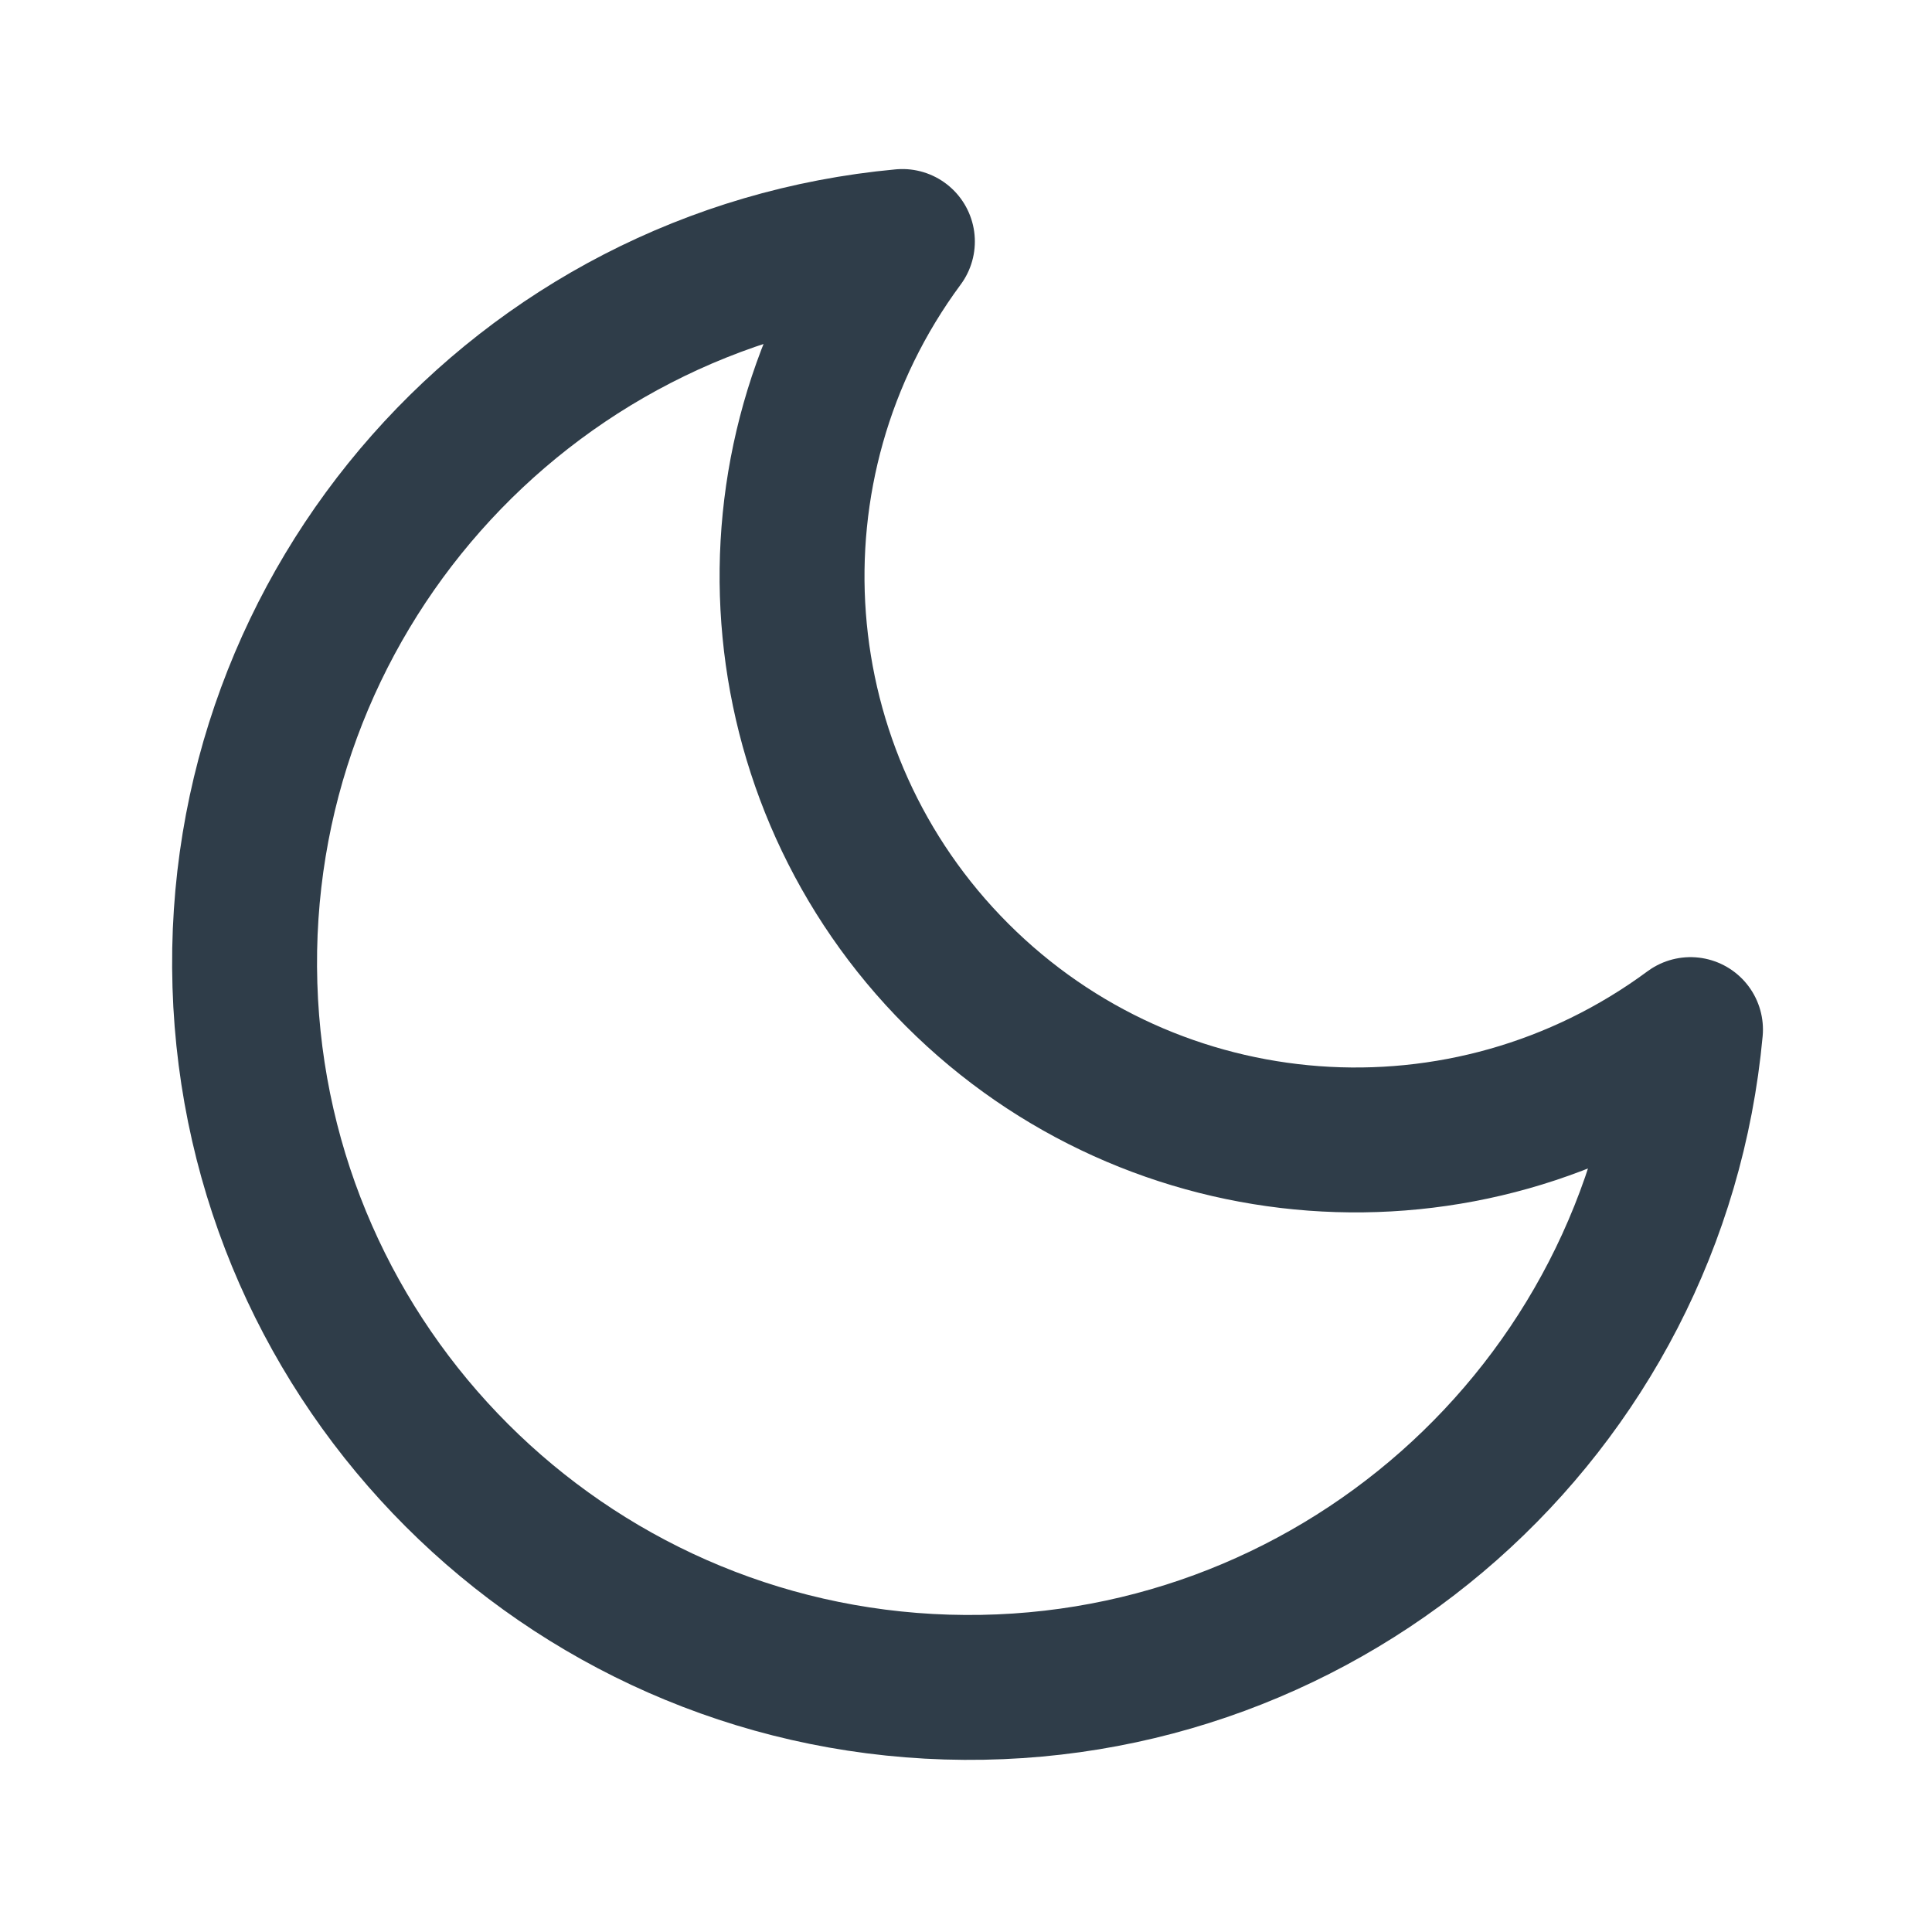
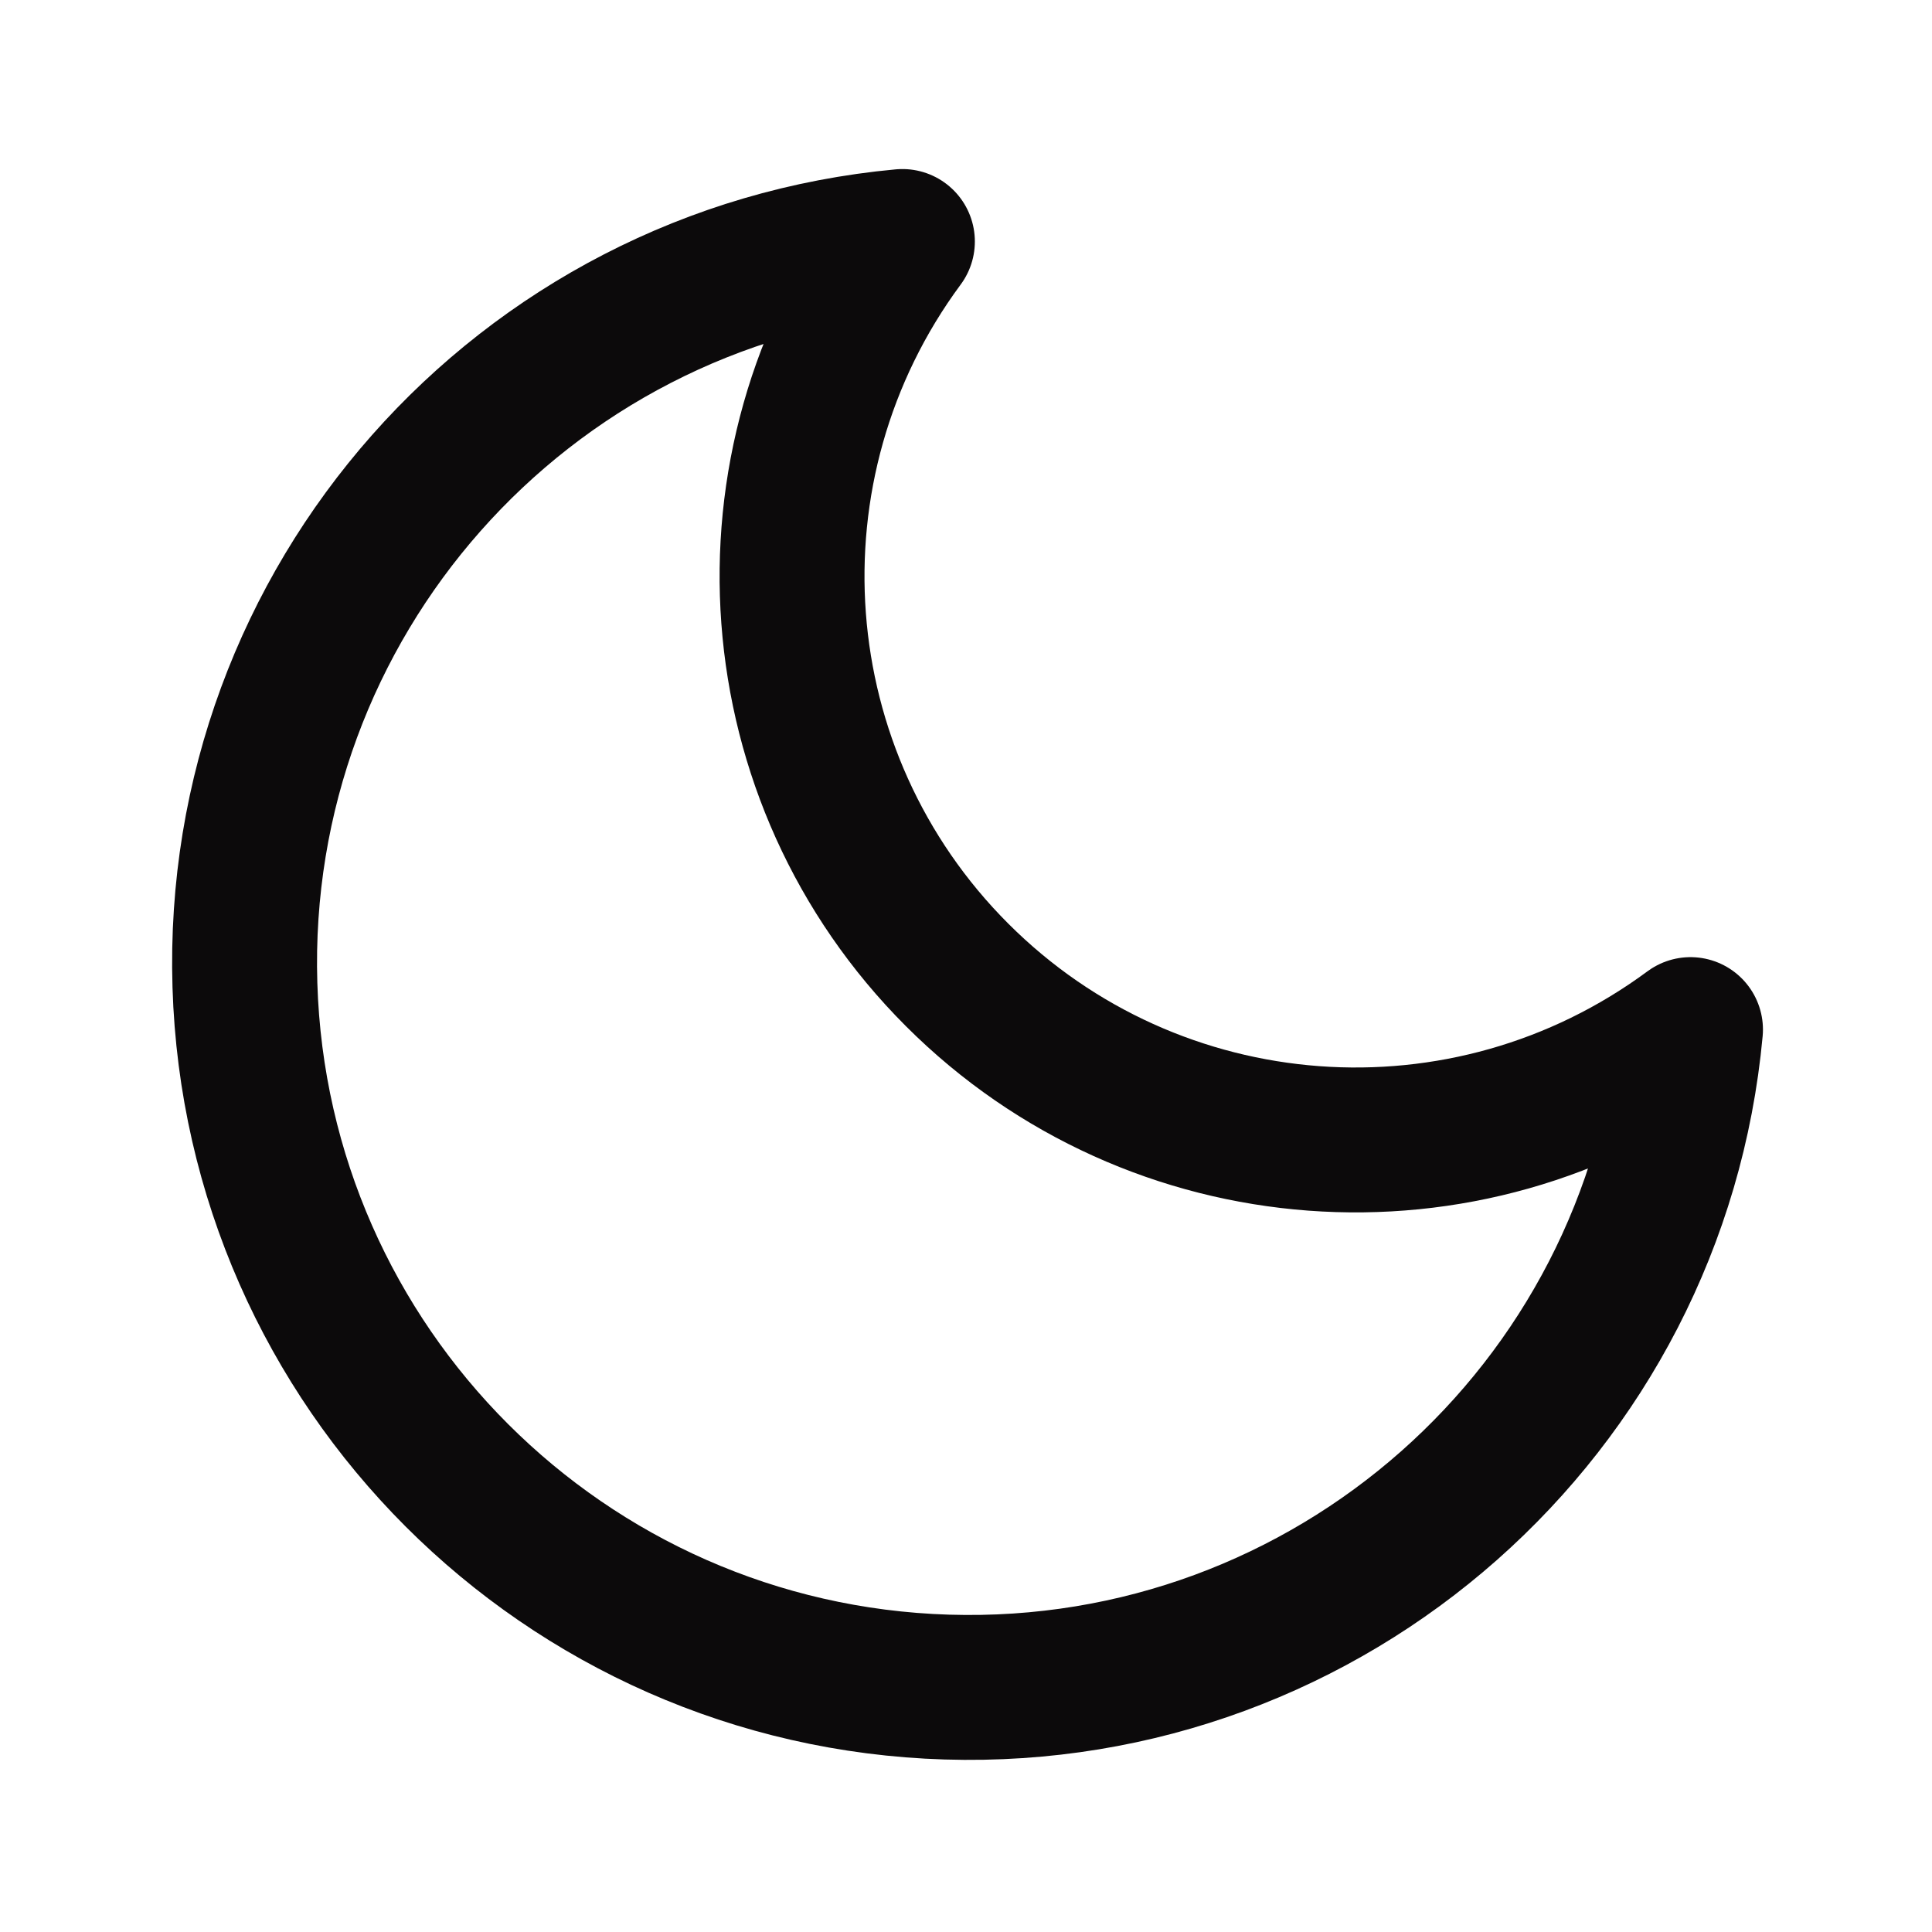
- <svg xmlns="http://www.w3.org/2000/svg" viewBox="0 0 24 24" fill="none" stroke="#2f3d49" stroke-width="1.8" stroke-linecap="round" stroke-linejoin="round">
+ <svg xmlns="http://www.w3.org/2000/svg" viewBox="0 0 24 24" fill="none" stroke="#0c0a0b" stroke-width="1.8" stroke-linecap="round" stroke-linejoin="round">
  <path d="M21 12.79A9 9 0 1 1 11.21 3 7 7 0 0 0 21 12.79z" />
</svg>
